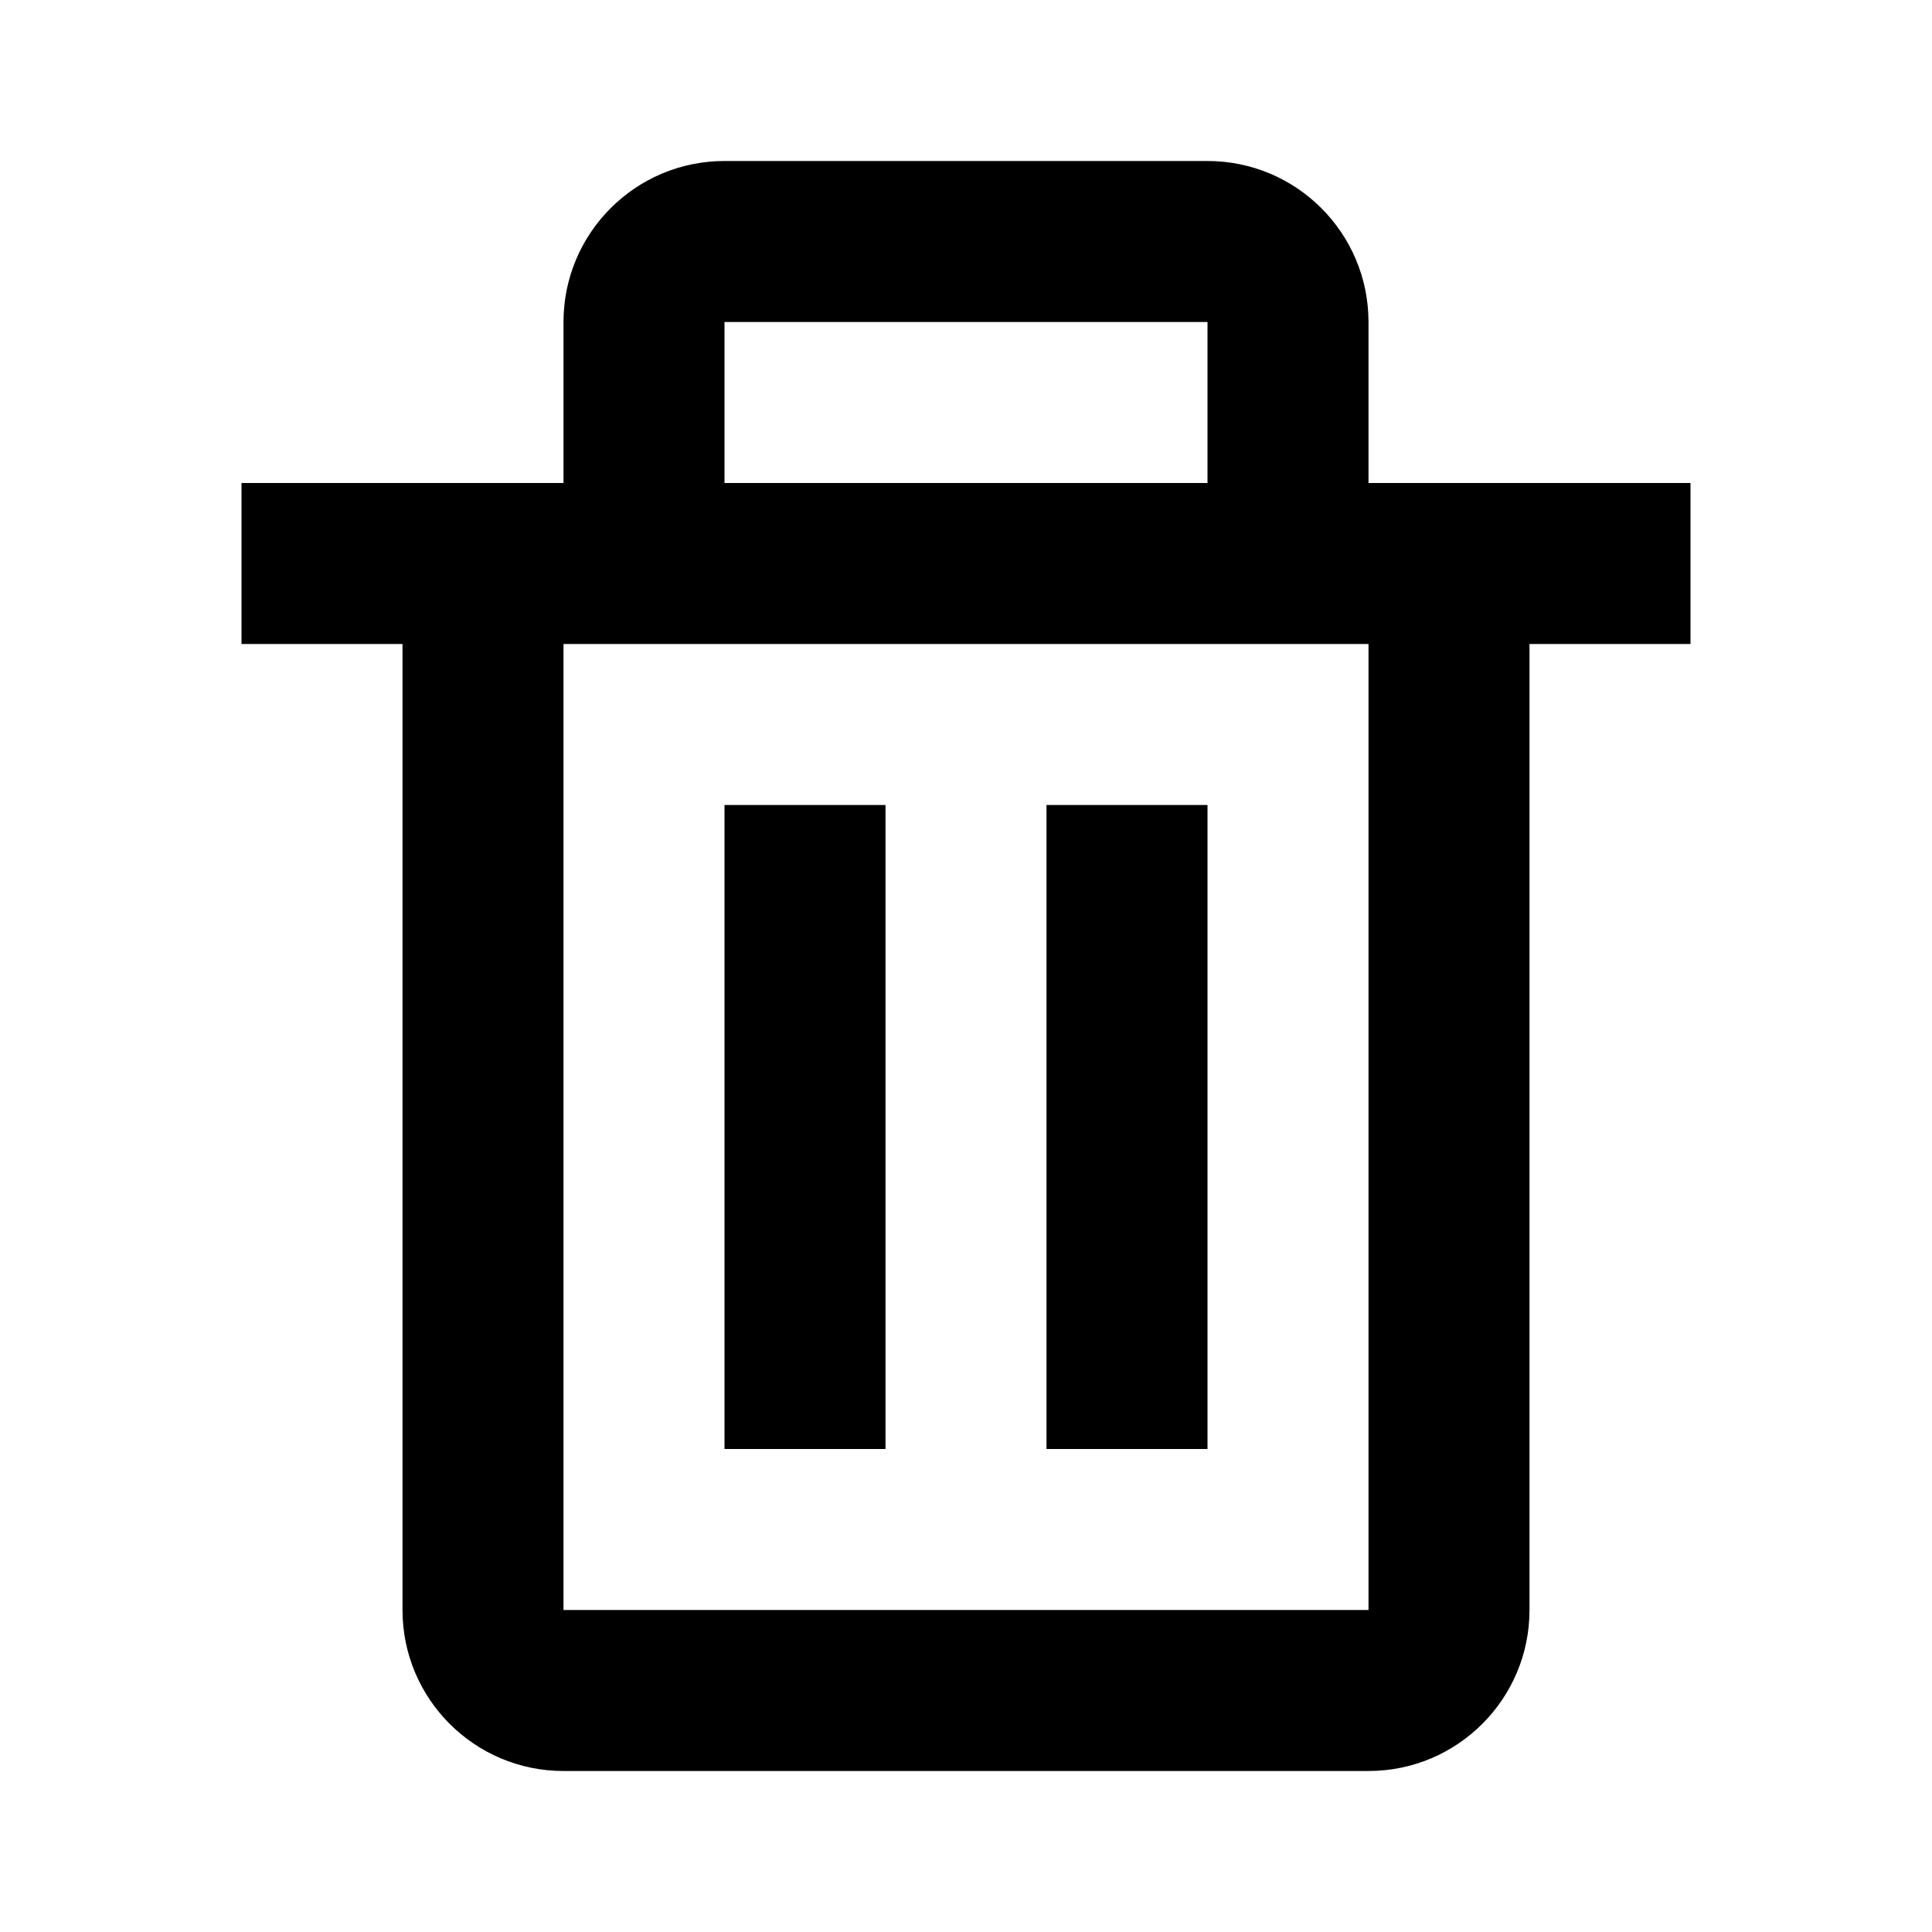
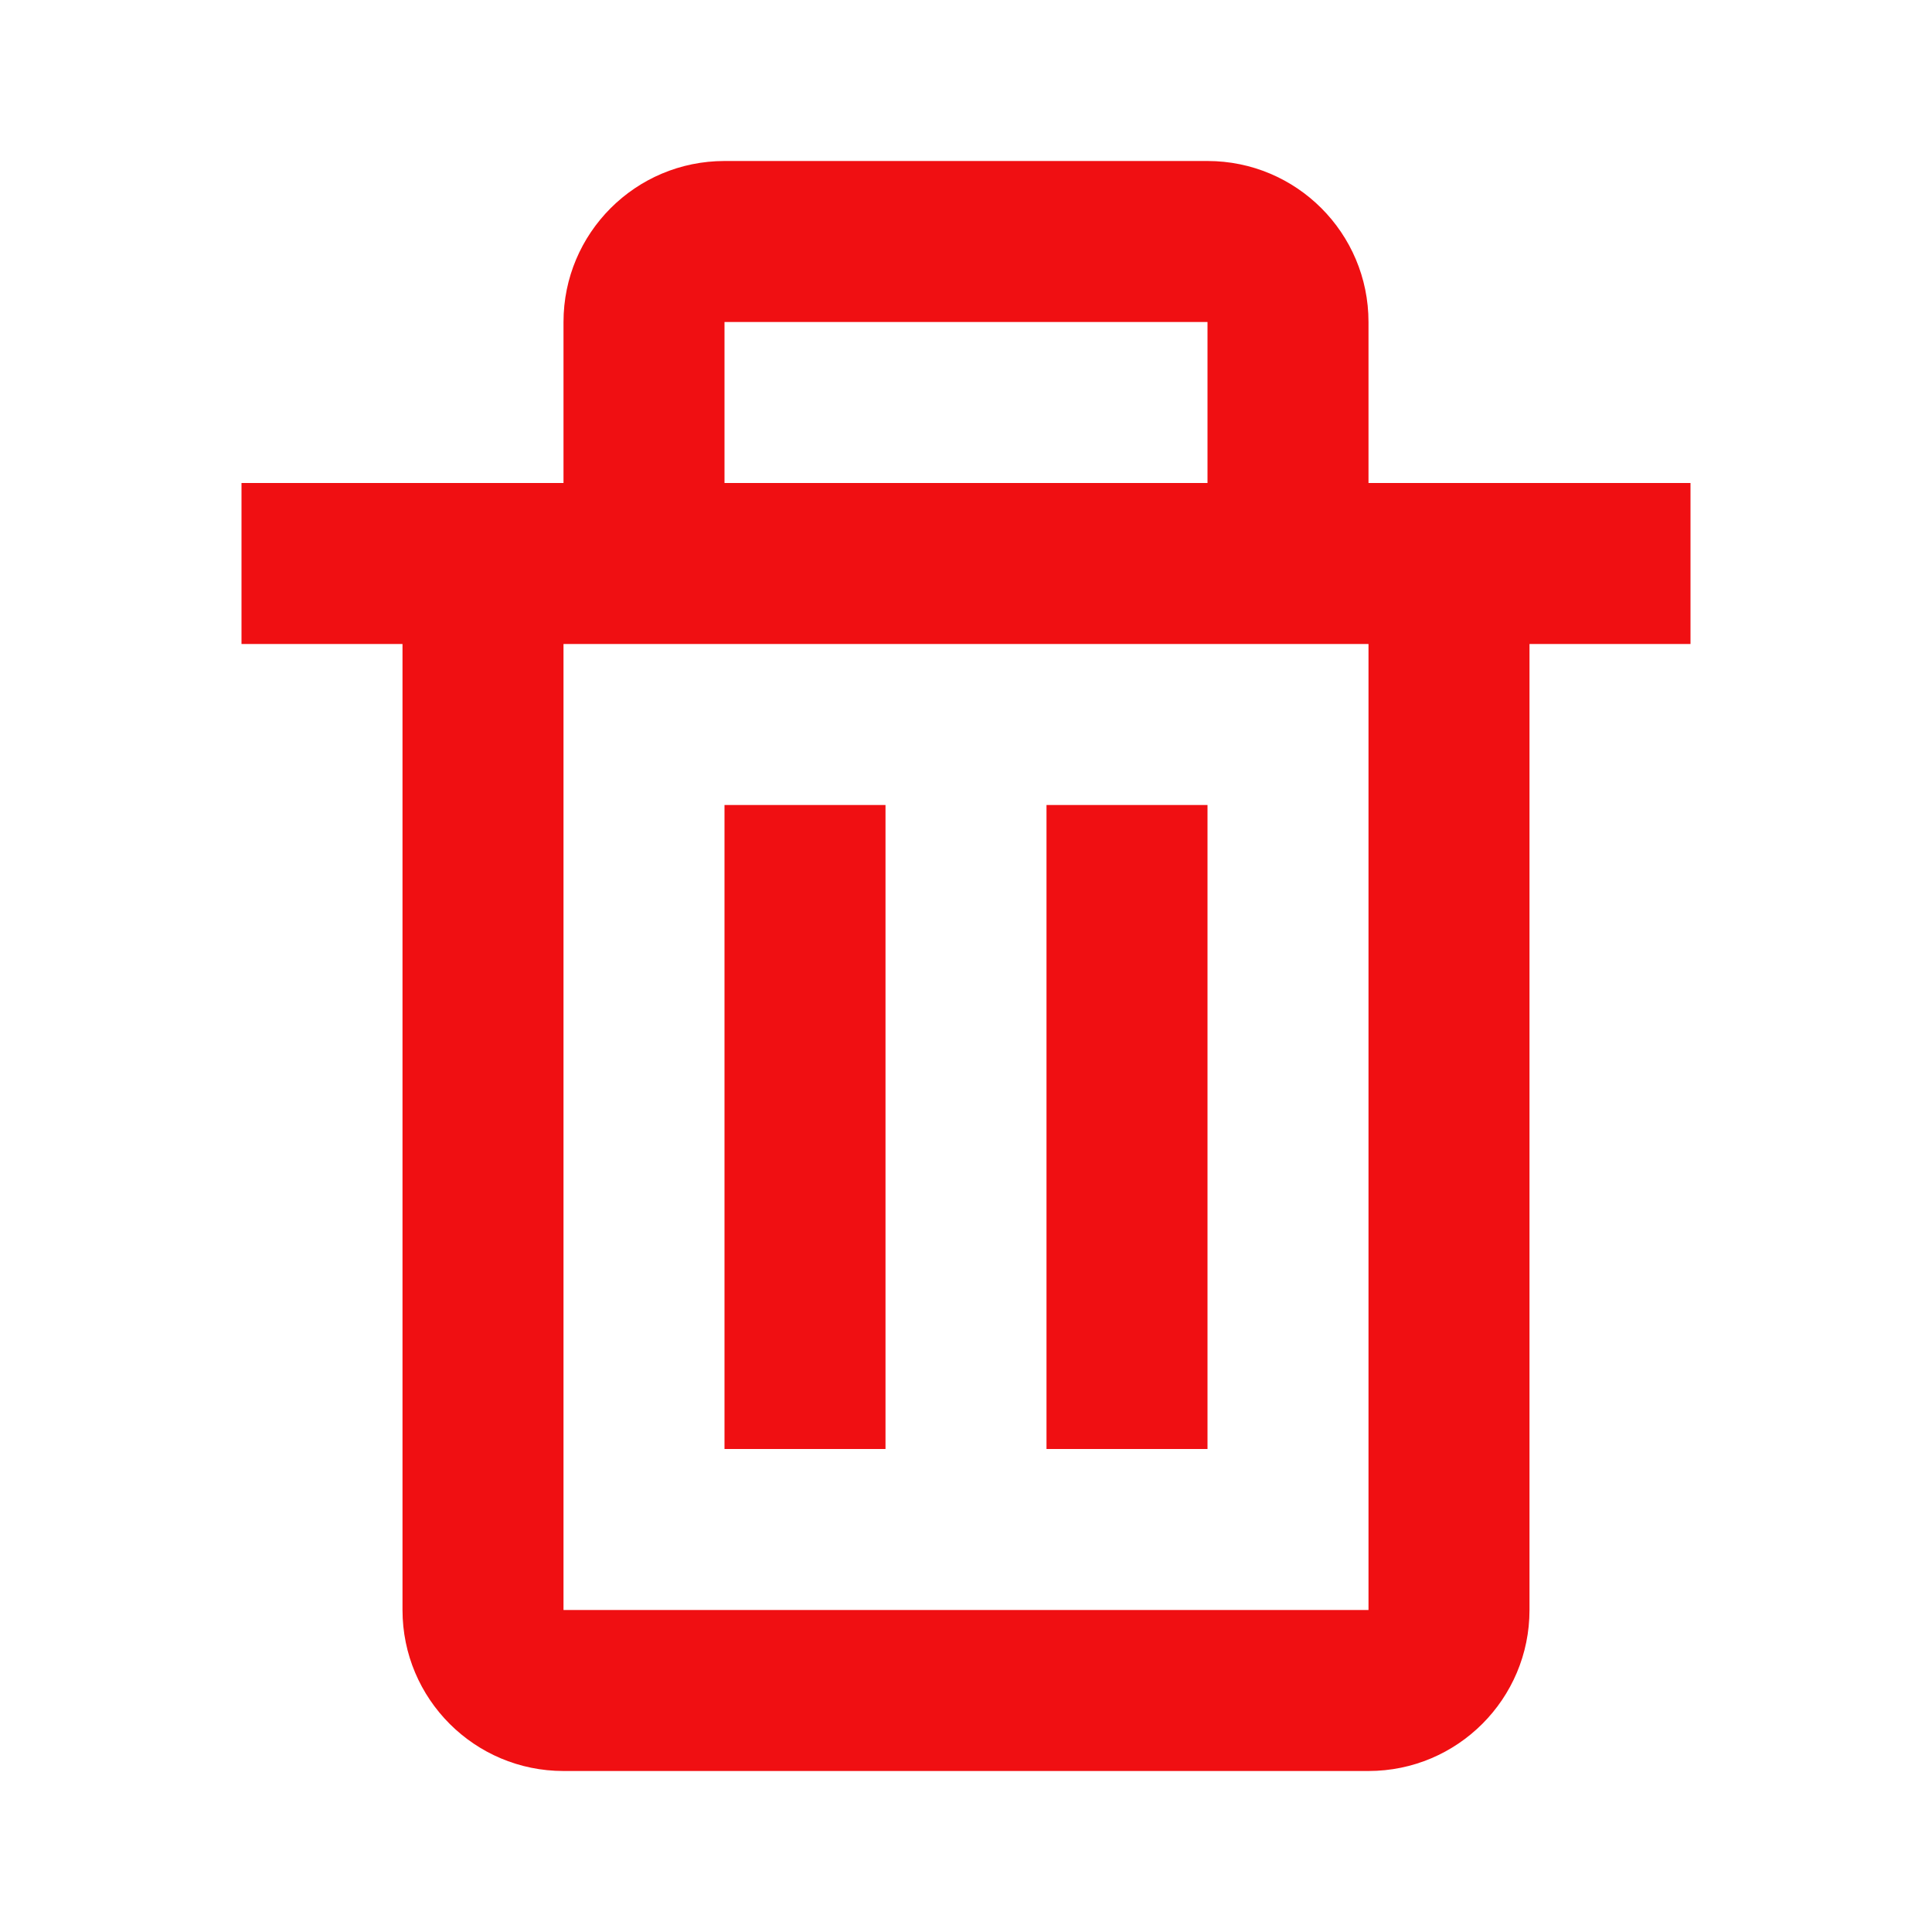
- <svg xmlns="http://www.w3.org/2000/svg" className="delete-icon" width="24" height="24" viewBox="0 0 24 24" style="fill: currentColor;transform: ;msFilter:;">
+ <svg xmlns="http://www.w3.org/2000/svg" className="delete-icon" width="24" height="24" viewBox="0 0 24 24" style="fill: rgb(240, 15, 18);transform: ;msFilter:;">
  <path d="M5 20a2 2 0 0 0 2 2h10a2 2 0 0 0 2-2V8h2V6h-4V4a2 2 0 0 0-2-2H9a2 2 0 0 0-2 2v2H3v2h2zM9 4h6v2H9zM8 8h9v12H7V8z" />
  <path d="M9 10h2v8H9zm4 0h2v8h-2z" />
</svg>
